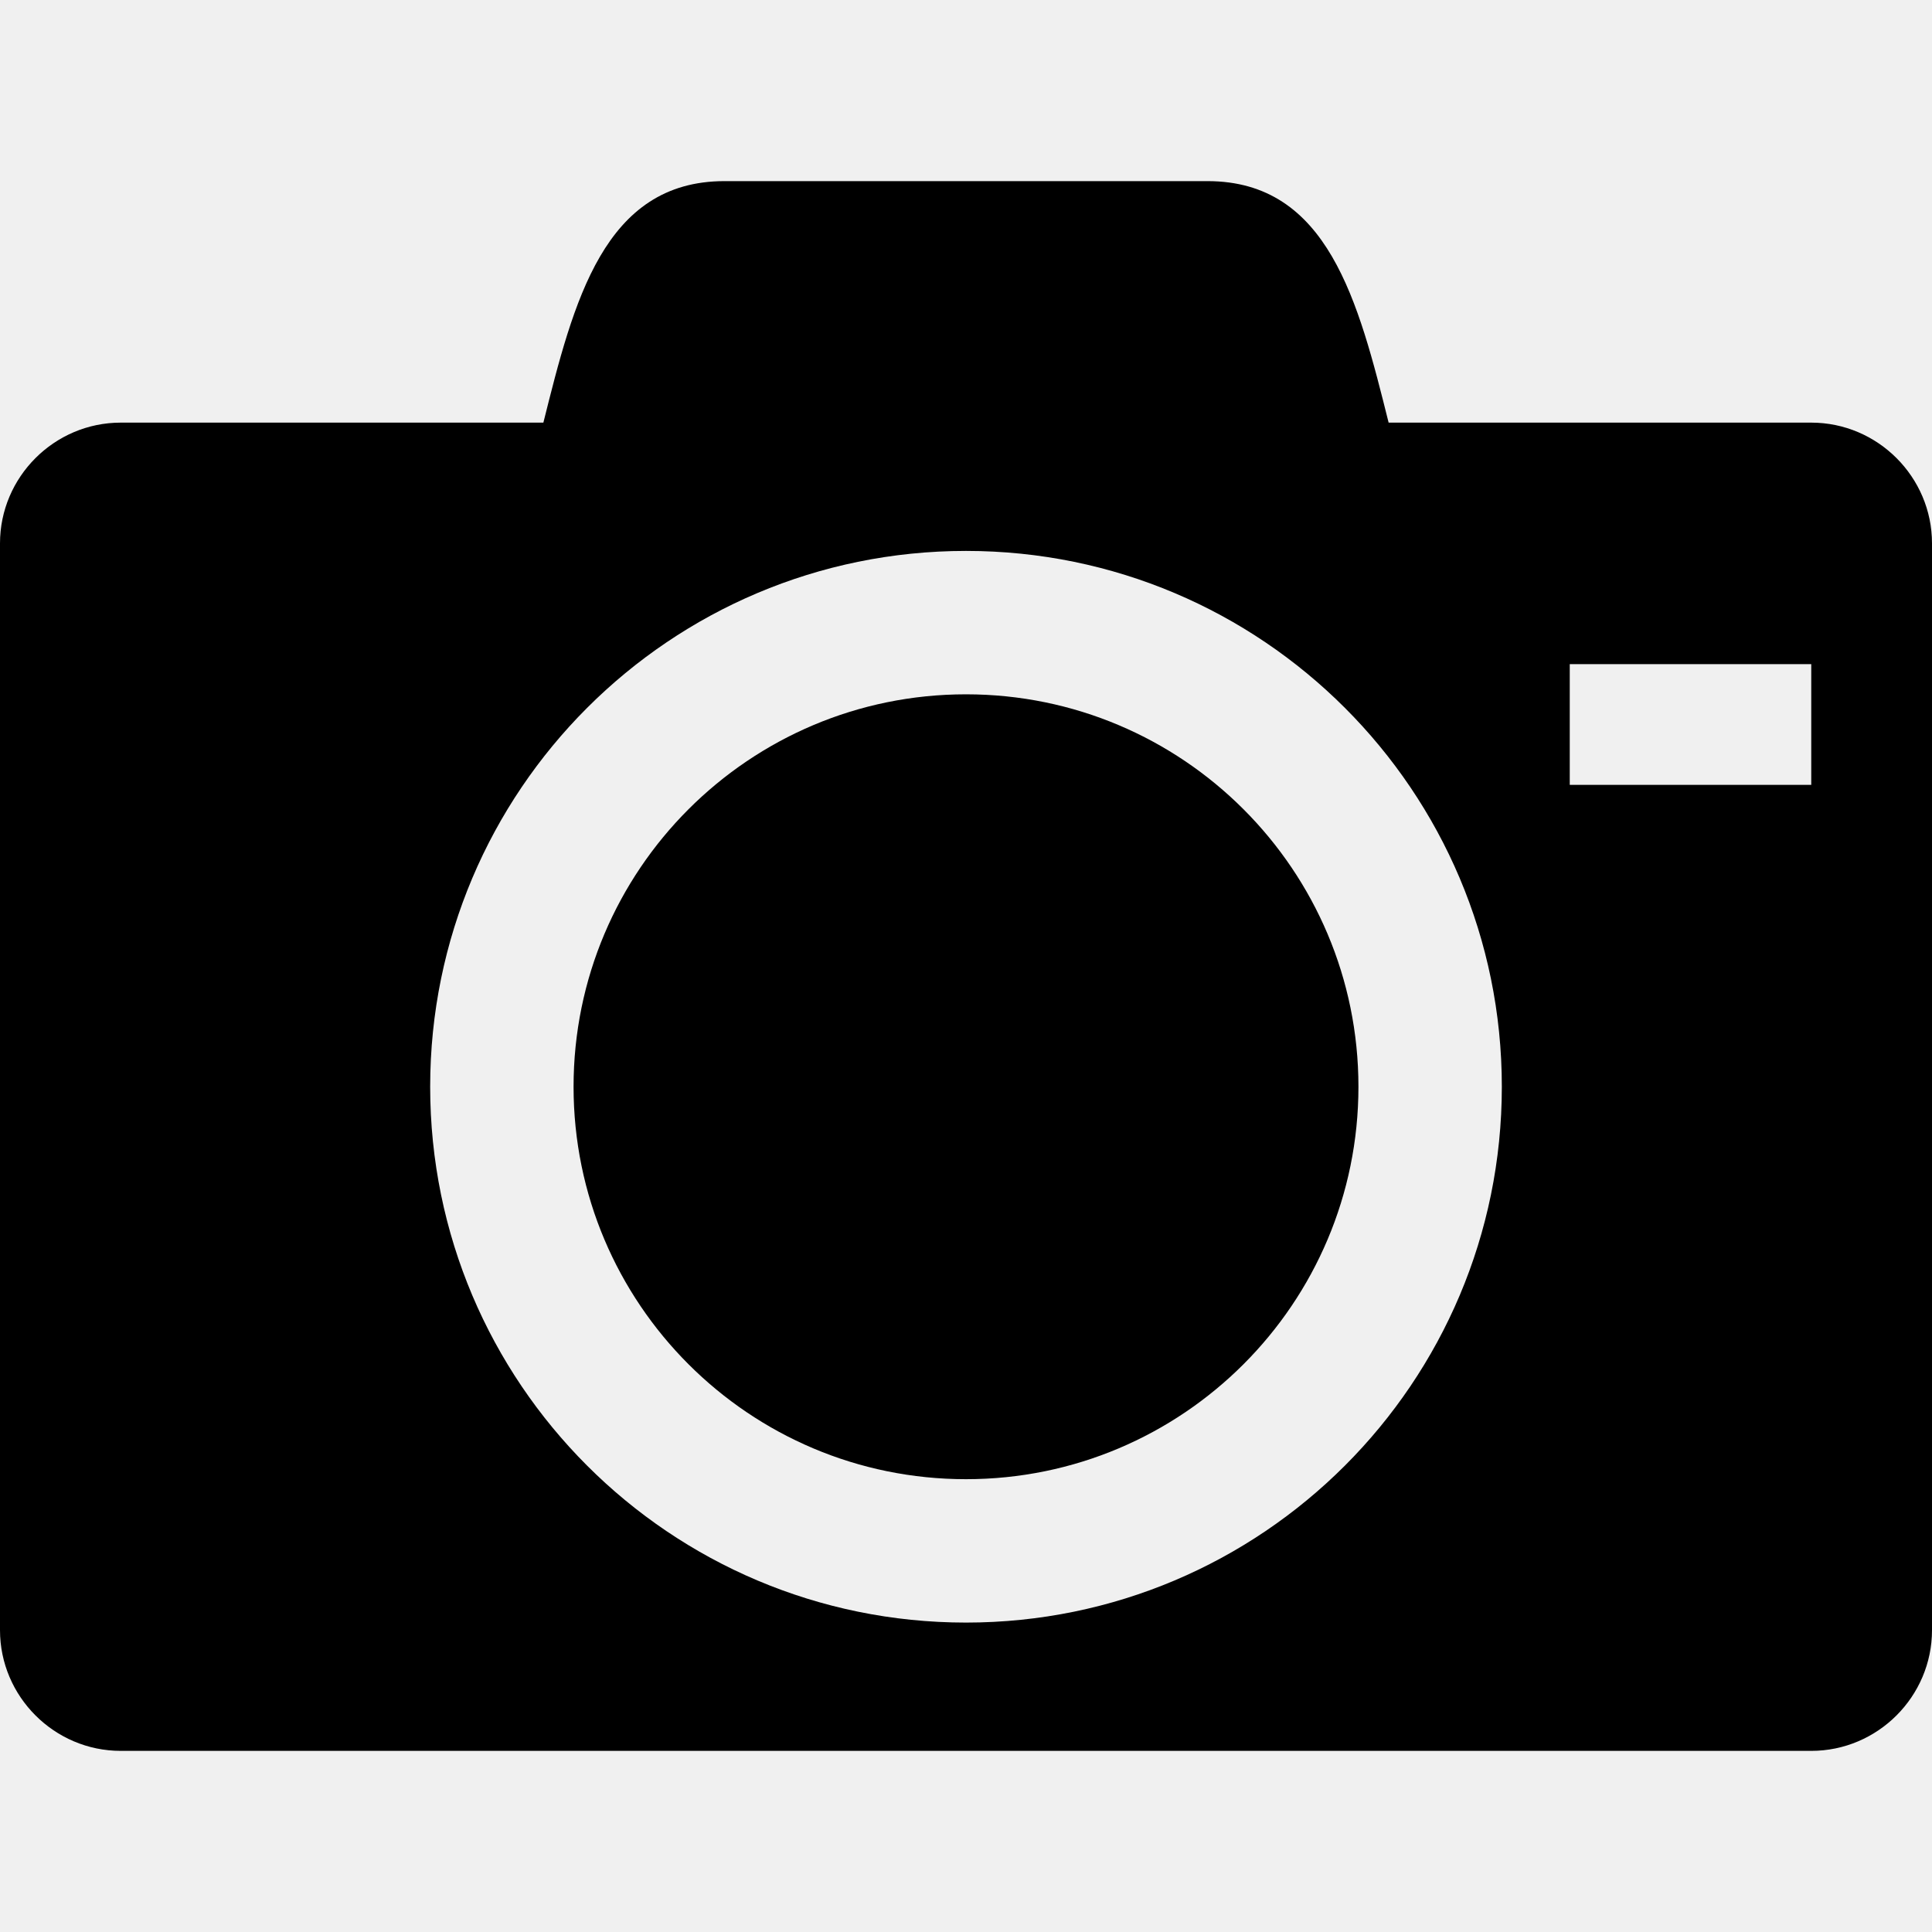
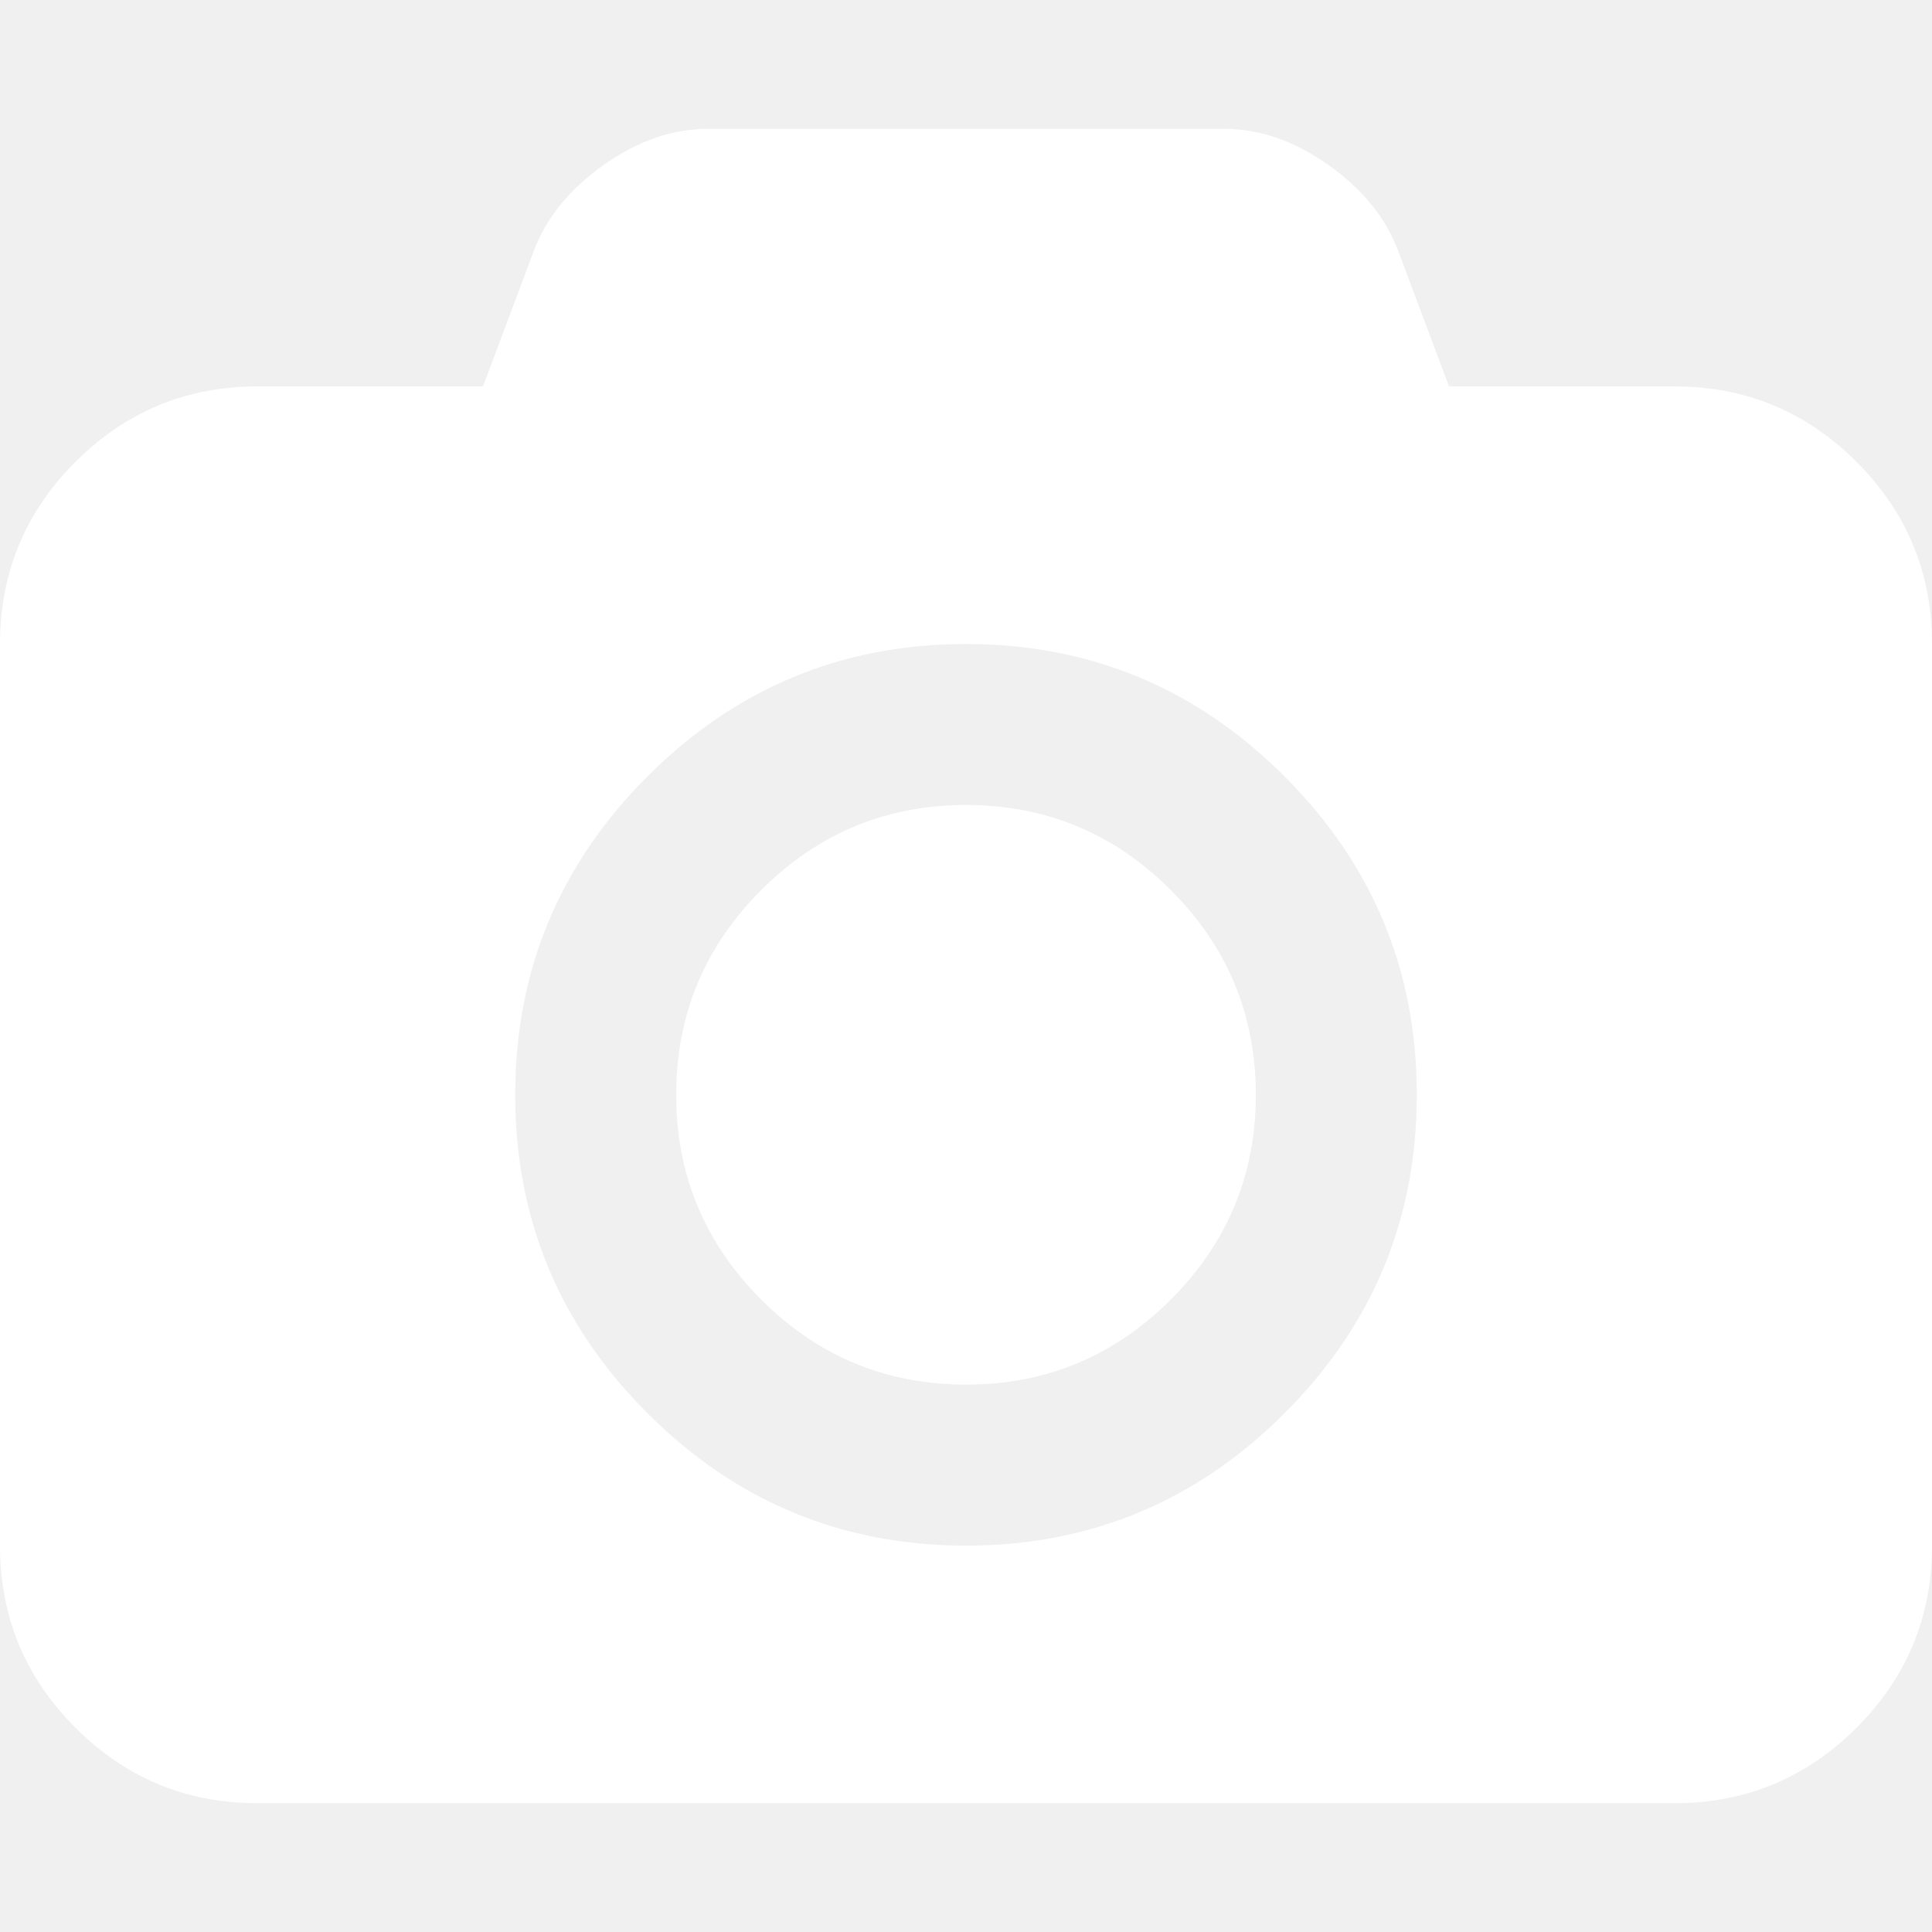
- <svg xmlns="http://www.w3.org/2000/svg" version="1.1" id="Capa_1" x="0px" y="0px" width="533.333px" height="533.333px" viewBox="0 0 533.333 533.333" style="enable-background:new 0 0 533.333 533.333;" xml:space="preserve">
+ <svg xmlns="http://www.w3.org/2000/svg" version="1.1" id="Capa_1" x="0px" y="0px" width="512px" height="512px" viewBox="0 0 548.165 548.165" style="enable-background:new 0 0 548.165 548.165;" xml:space="preserve">
  <g>
-     <path d="M158.333,300c0,59.831,48.502,108.333,108.333,108.333S375,359.831,375,300s-48.502-108.333-108.333-108.333   S158.333,240.169,158.333,300z M500,116.667H383.333C375,83.333,366.667,50,333.333,50H200c-33.333,0-41.667,33.333-50,66.667   H33.333C15,116.667,0,131.667,0,150v300c0,18.333,15,33.333,33.333,33.333H500c18.333,0,33.334-15,33.334-33.333V150   C533.333,131.667,518.333,116.667,500,116.667z M266.667,447.917c-81.692,0-147.917-66.224-147.917-147.917   c0-81.692,66.224-147.917,147.917-147.917c81.693,0,147.917,66.224,147.917,147.917   C414.583,381.693,348.361,447.917,266.667,447.917z M500,216.667h-66.666v-33.333H500V216.667z" />
+     <g>
+       <path d="M526.76,131.045c-14.277-14.274-31.498-21.413-51.675-21.413h-63.953l-14.558-38.826    c-3.618-9.325-10.229-17.368-19.846-24.128c-9.613-6.757-19.462-10.138-29.551-10.138H200.996    c-10.088,0-19.939,3.381-29.552,10.138c-9.613,6.76-16.225,14.803-19.842,24.128l-14.56,38.826H73.089    c-20.179,0-37.401,7.139-51.678,21.413C7.137,145.32,0,162.544,0,182.721v255.813c0,20.178,7.137,37.404,21.411,51.675    c14.277,14.277,31.5,21.416,51.678,21.416h401.989c20.177,0,37.397-7.139,51.675-21.416    c14.273-14.271,21.412-31.497,21.412-51.675V182.721C548.169,162.544,541.03,145.32,526.76,131.045z M364.446,400.993    c-25.029,25.03-55.147,37.548-90.362,37.548s-65.331-12.518-90.362-37.548c-25.031-25.026-37.544-55.151-37.544-90.358    c0-35.218,12.517-65.333,37.544-90.364c25.028-25.031,55.148-37.544,90.362-37.544s65.333,12.516,90.362,37.544    c25.03,25.028,37.545,55.146,37.545,90.364C401.991,345.842,389.477,375.964,364.446,400.993z" fill="#ffffff" />
+       <path d="M274.084,228.403c-22.651,0-42.018,8.042-58.102,24.128c-16.084,16.084-24.126,35.448-24.126,58.104    c0,22.647,8.042,42.014,24.126,58.098c16.084,16.081,35.45,24.123,58.102,24.123c22.648,0,42.017-8.042,58.101-24.123    c16.084-16.084,24.127-35.45,24.127-58.098c0-22.655-8.043-42.019-24.127-58.104C316.102,236.446,296.732,228.403,274.084,228.403    z" fill="#ffffff" />
+     </g>
  </g>
  <g>
</g>
  <g>
</g>
  <g>
</g>
  <g>
</g>
  <g>
</g>
  <g>
</g>
  <g>
</g>
  <g>
</g>
  <g>
</g>
  <g>
</g>
  <g>
</g>
  <g>
</g>
  <g>
</g>
  <g>
</g>
  <g>
</g>
</svg>
